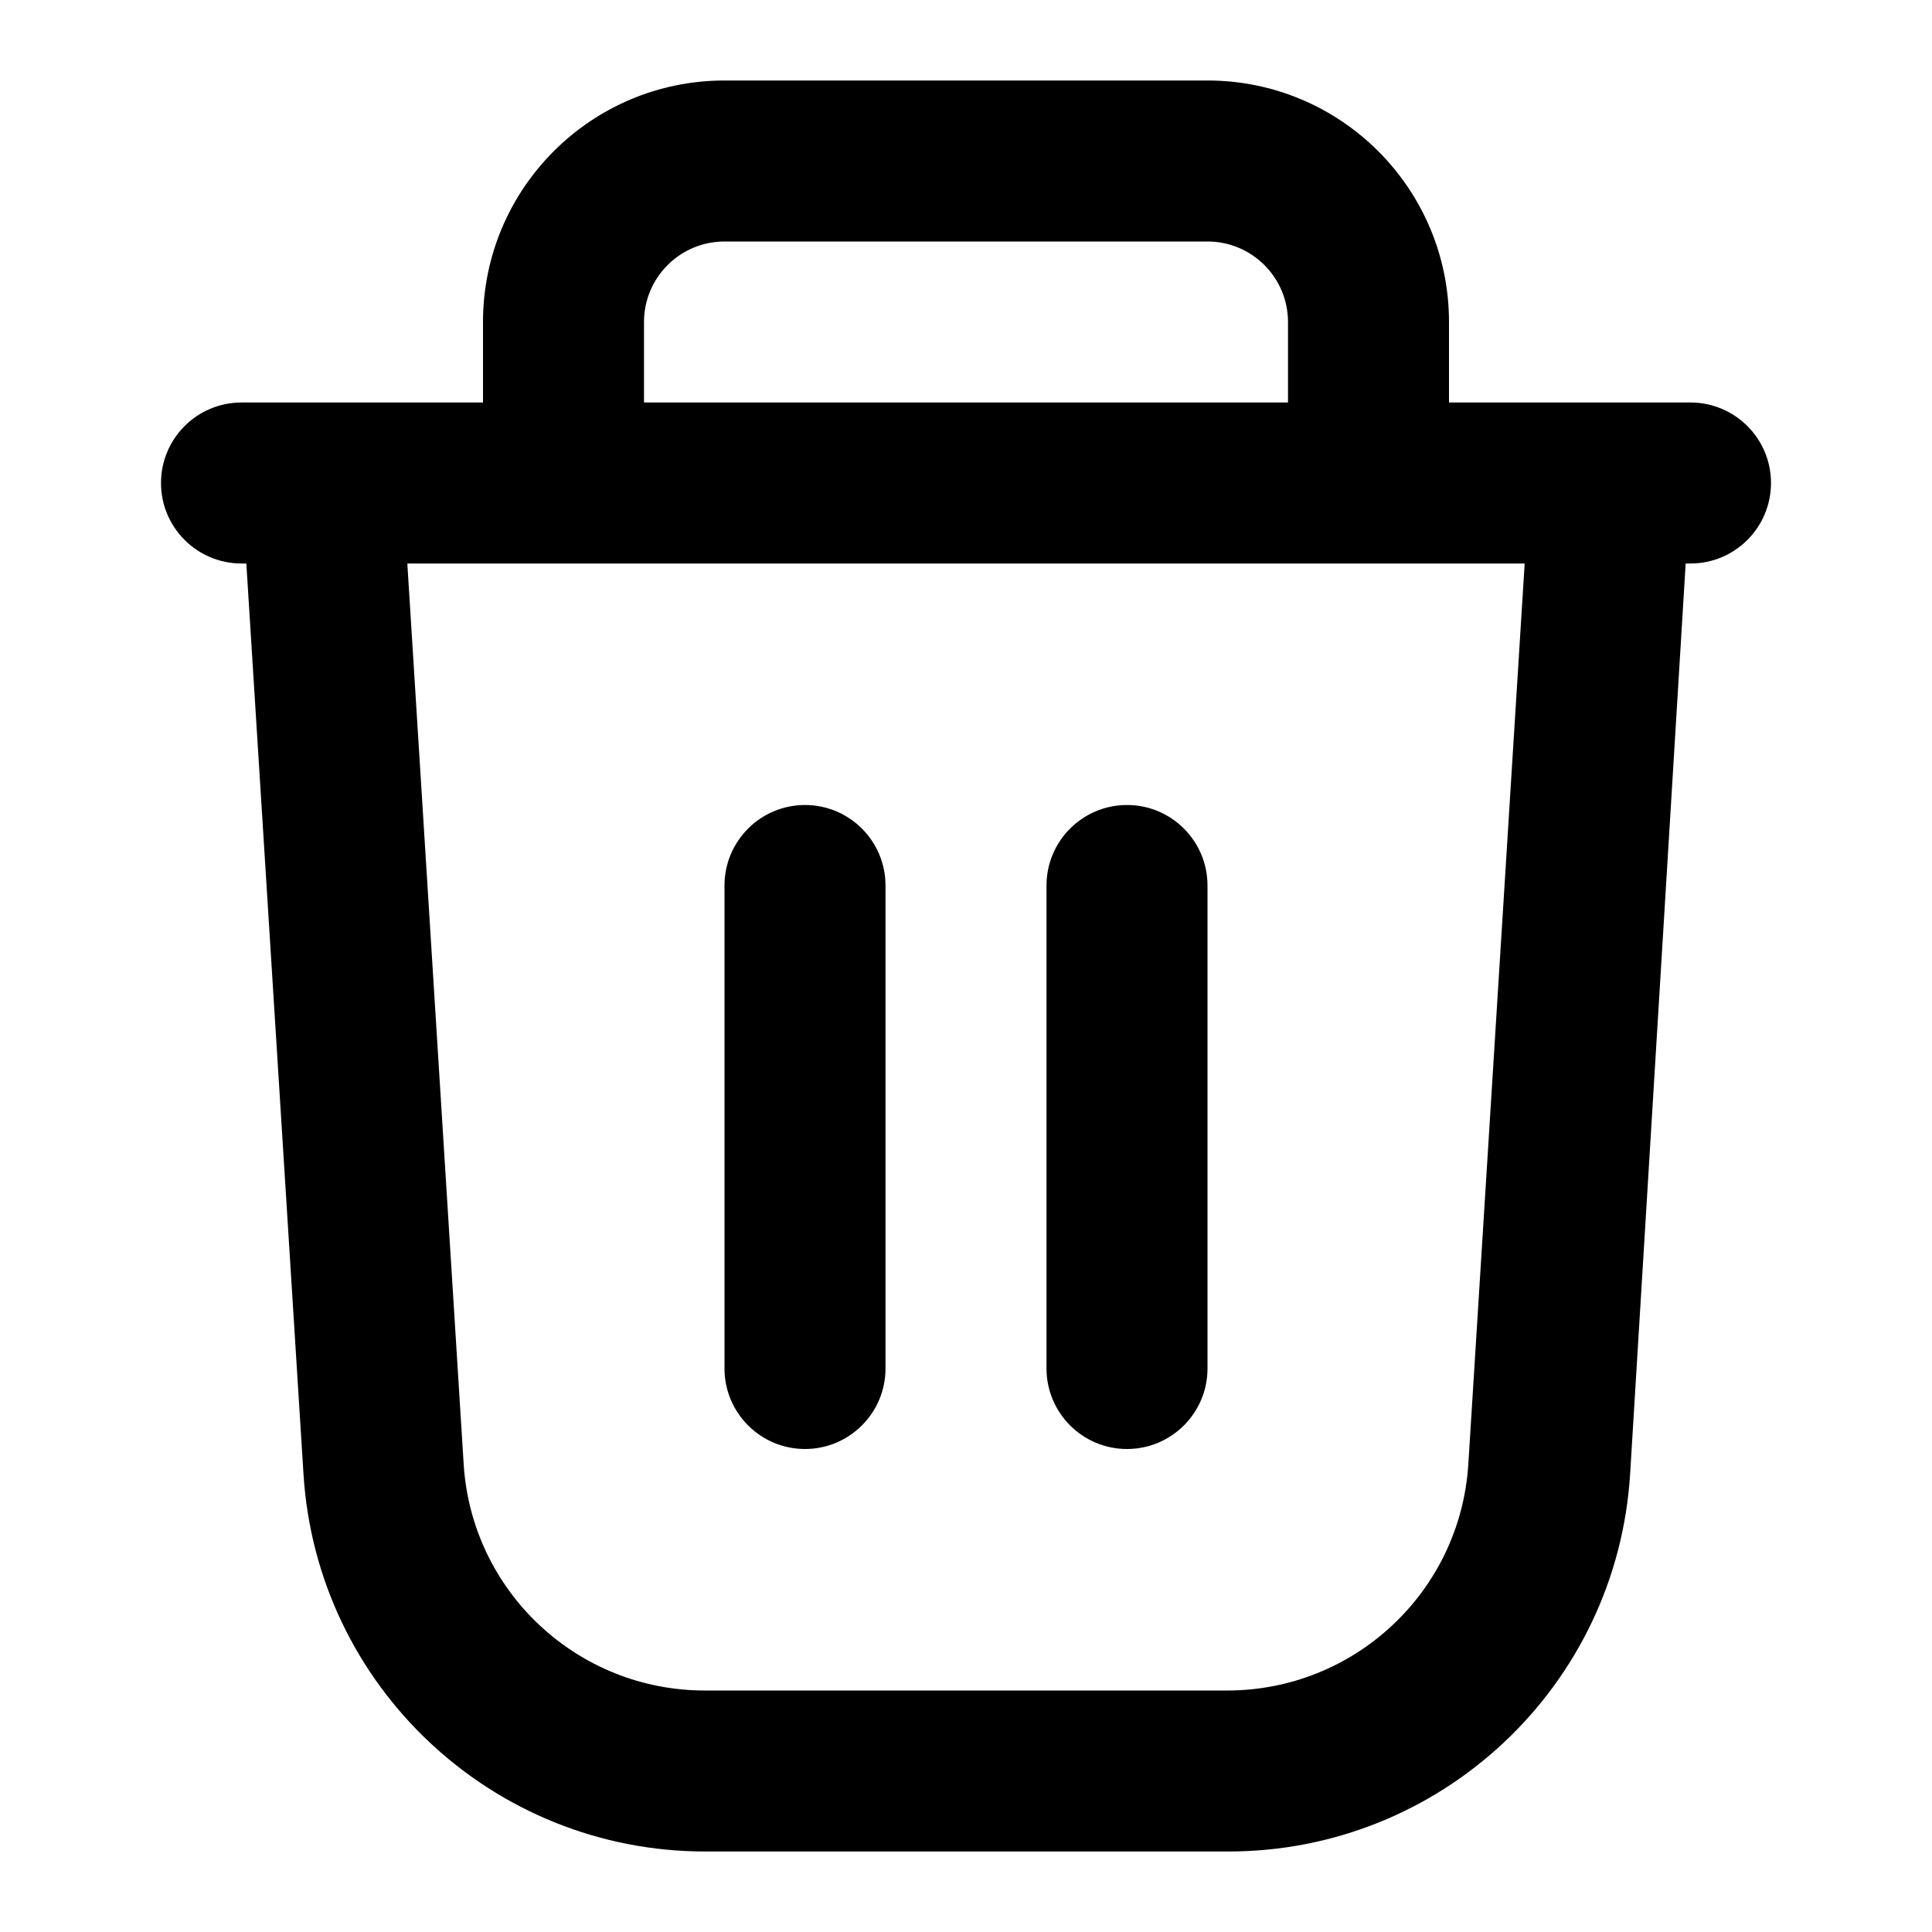
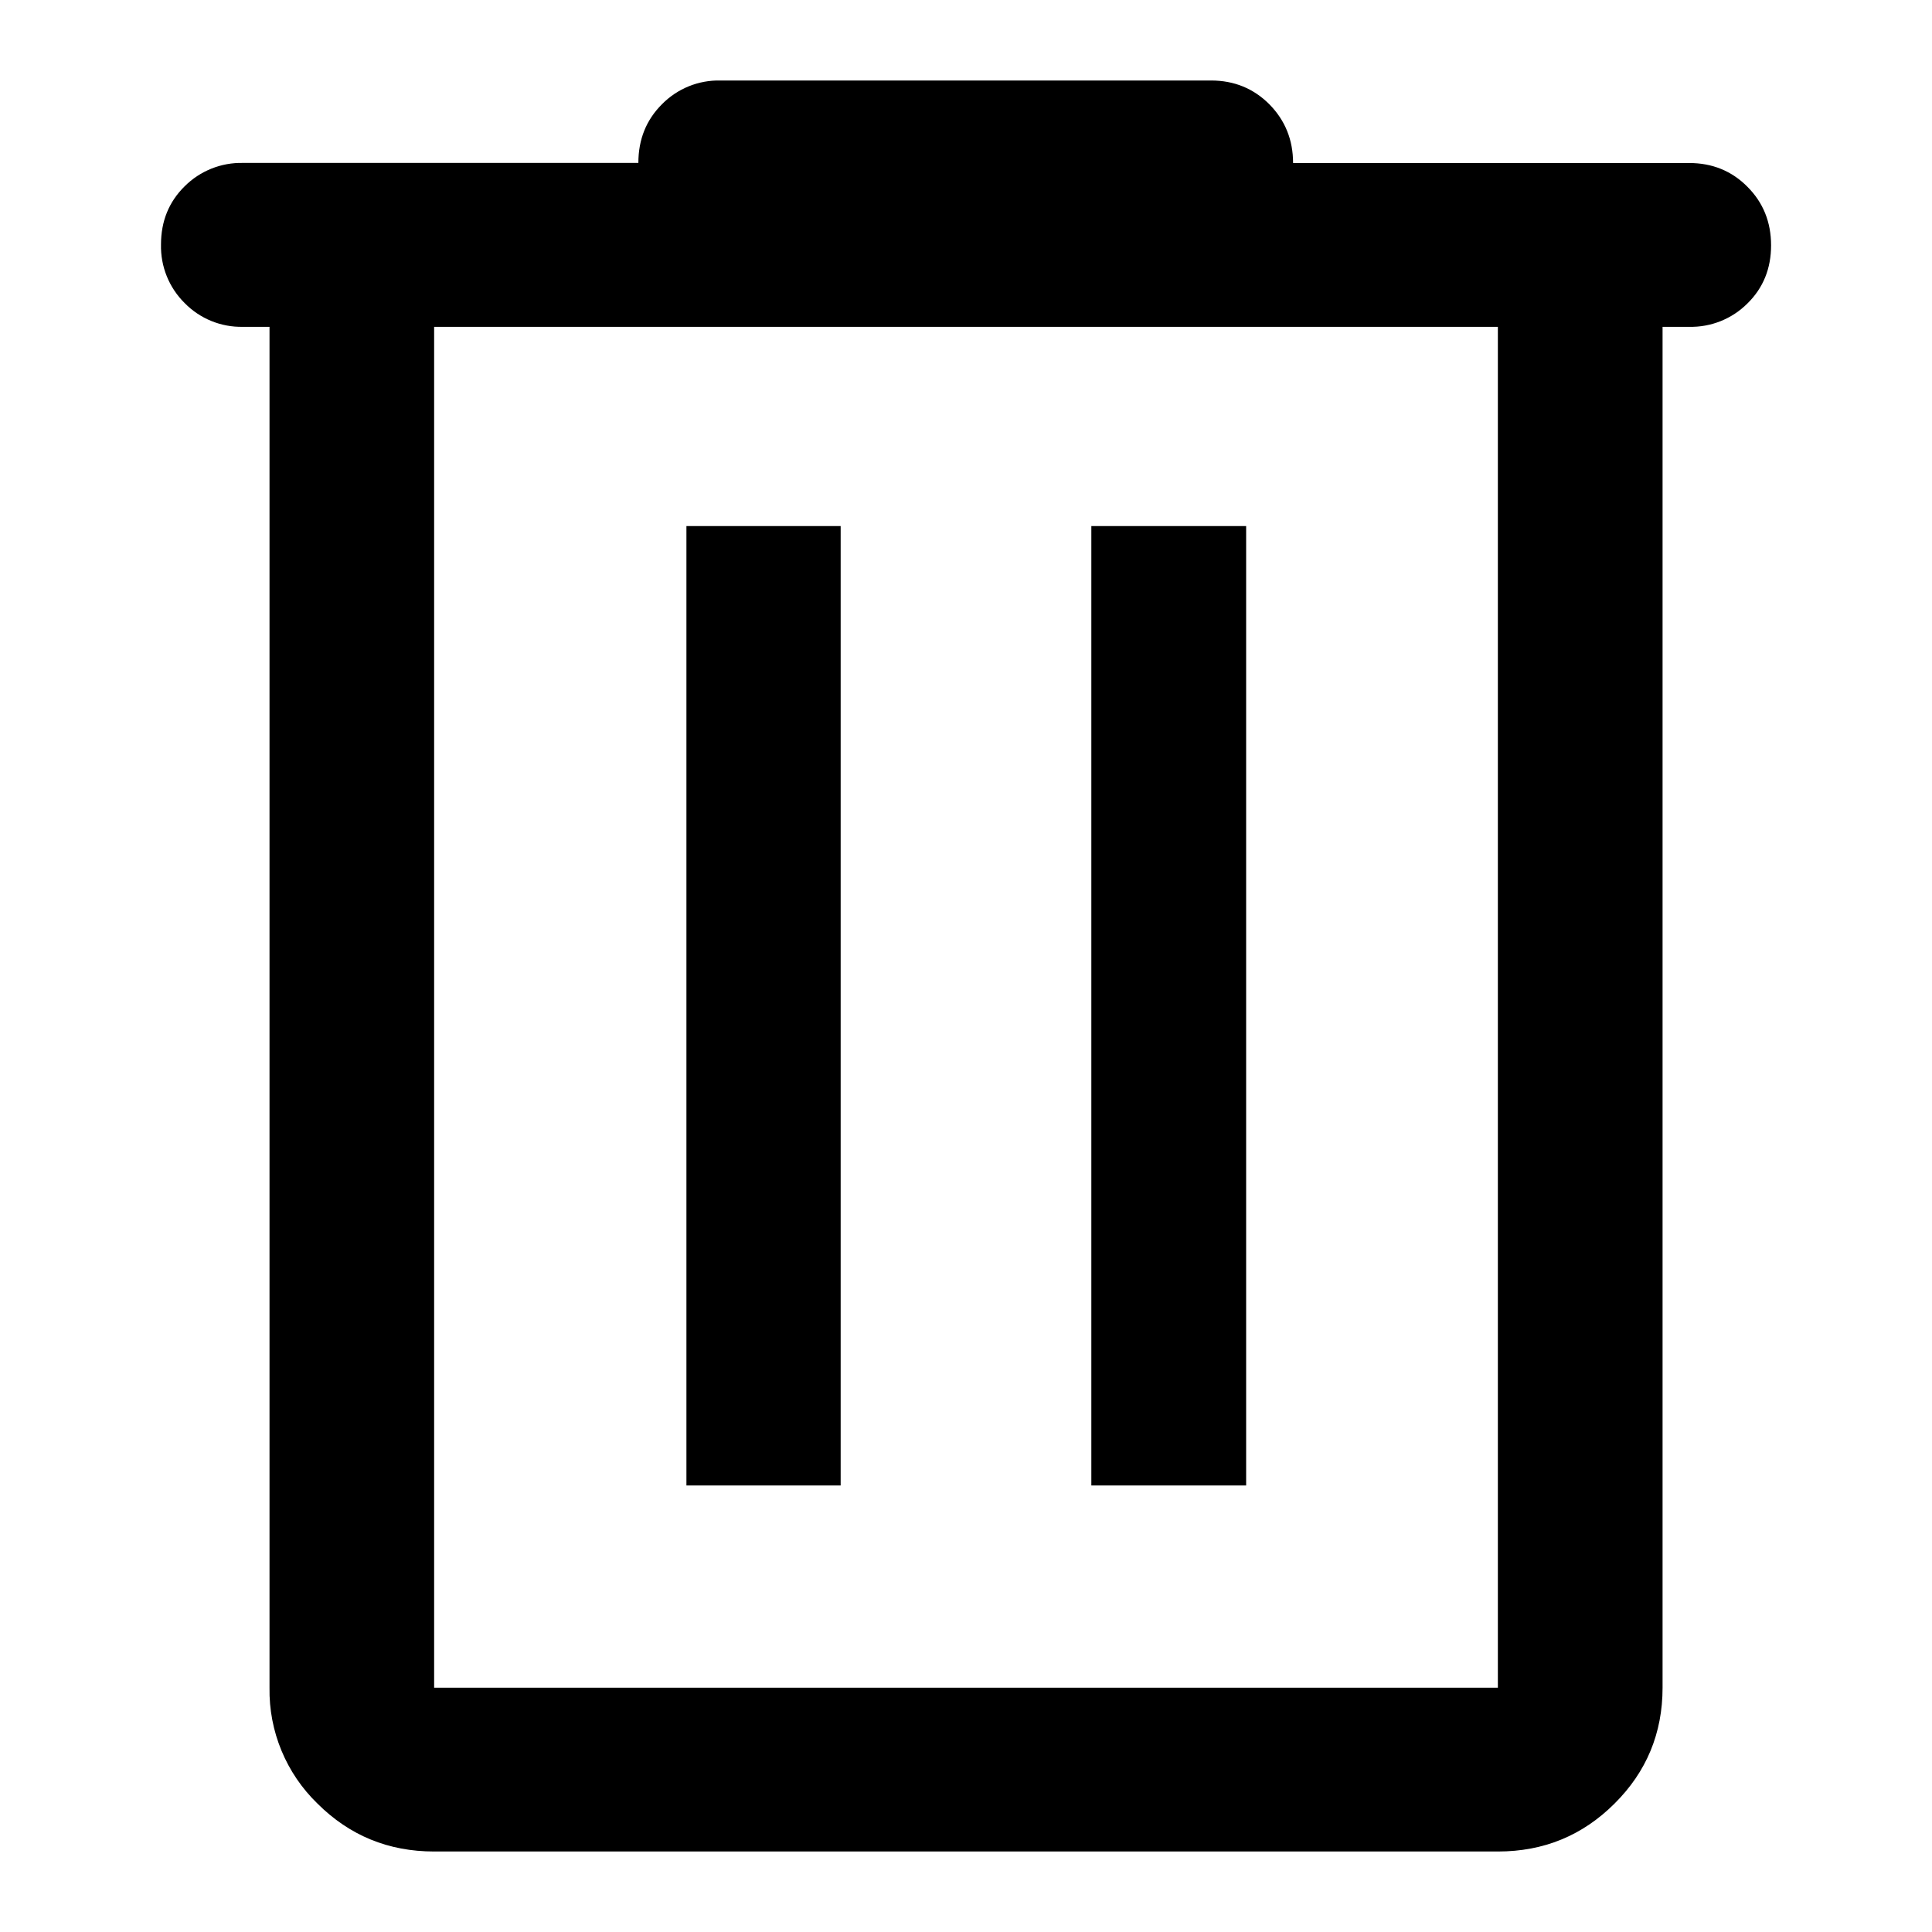
<svg xmlns="http://www.w3.org/2000/svg" width="24" height="24" viewBox="0 0 24 24" fill="none">
-   <path d="M9 11C9 10.448 9.448 10 10 10C10.552 10 11 10.448 11 11V17C11 17.552 10.552 18 10 18C9.448 18 9 17.552 9 17V11Z" fill="currentColor" />
-   <path d="M13 11C13 10.448 13.448 10 14 10C14.552 10 15 10.448 15 11V17C15 17.552 14.552 18 14 18C13.448 18 13 17.552 13 17V11Z" fill="currentColor" />
-   <path fill-rule="evenodd" clip-rule="evenodd" d="M18 5H21C21.552 5 22 5.448 22 6C22 6.552 21.552 7 21 7H20.94L20.25 18.31C20.086 20.95 17.895 23.005 15.25 23H8.77C6.125 23.005 3.934 20.95 3.77 18.31L3.06 7H3C2.448 7 2 6.552 2 6C2 5.448 2.448 5 3 5H6V4C6 2.343 7.343 1 9 1H15C16.657 1 18 2.343 18 4V5ZM9 3C8.448 3 8 3.448 8 4V5H16V4C16 3.448 15.552 3 15 3H9ZM15.24 21C16.825 21.003 18.14 19.772 18.24 18.19L18.94 7H5.06L5.76 18.19C5.86 19.772 7.175 21.003 8.76 21H15.24Z" fill="currentColor" />
+   <path fill="currentColor" d="M5.393 23c-.568 0-1.05-.198-1.448-.594a1.958 1.958 0 0 1-.597-1.441V4.06h-.33a.983.983 0 0 1-.724-.295A.99.99 0 0 1 2 3.037c0-.289.098-.53.294-.723a.992.992 0 0 1 .725-.29H7.93c0-.292.098-.535.294-.73A.986.986 0 0 1 8.95 1h6.095c.287 0 .529.1.725.297.195.199.293.441.293.728h4.92c.287 0 .529.098.724.295.196.196.294.439.294.728 0 .288-.098.53-.294.722a.992.992 0 0 1-.725.29h-.329v16.905c0 .564-.199 1.045-.597 1.44-.398.397-.88.595-1.448.595H5.393ZM18.607 4.06H5.393v16.905h13.214V4.06ZM8.527 18.453h1.916V6.535H8.527v11.918Zm5.03 0h1.923V6.535h-1.923v11.918Z" />
</svg>
